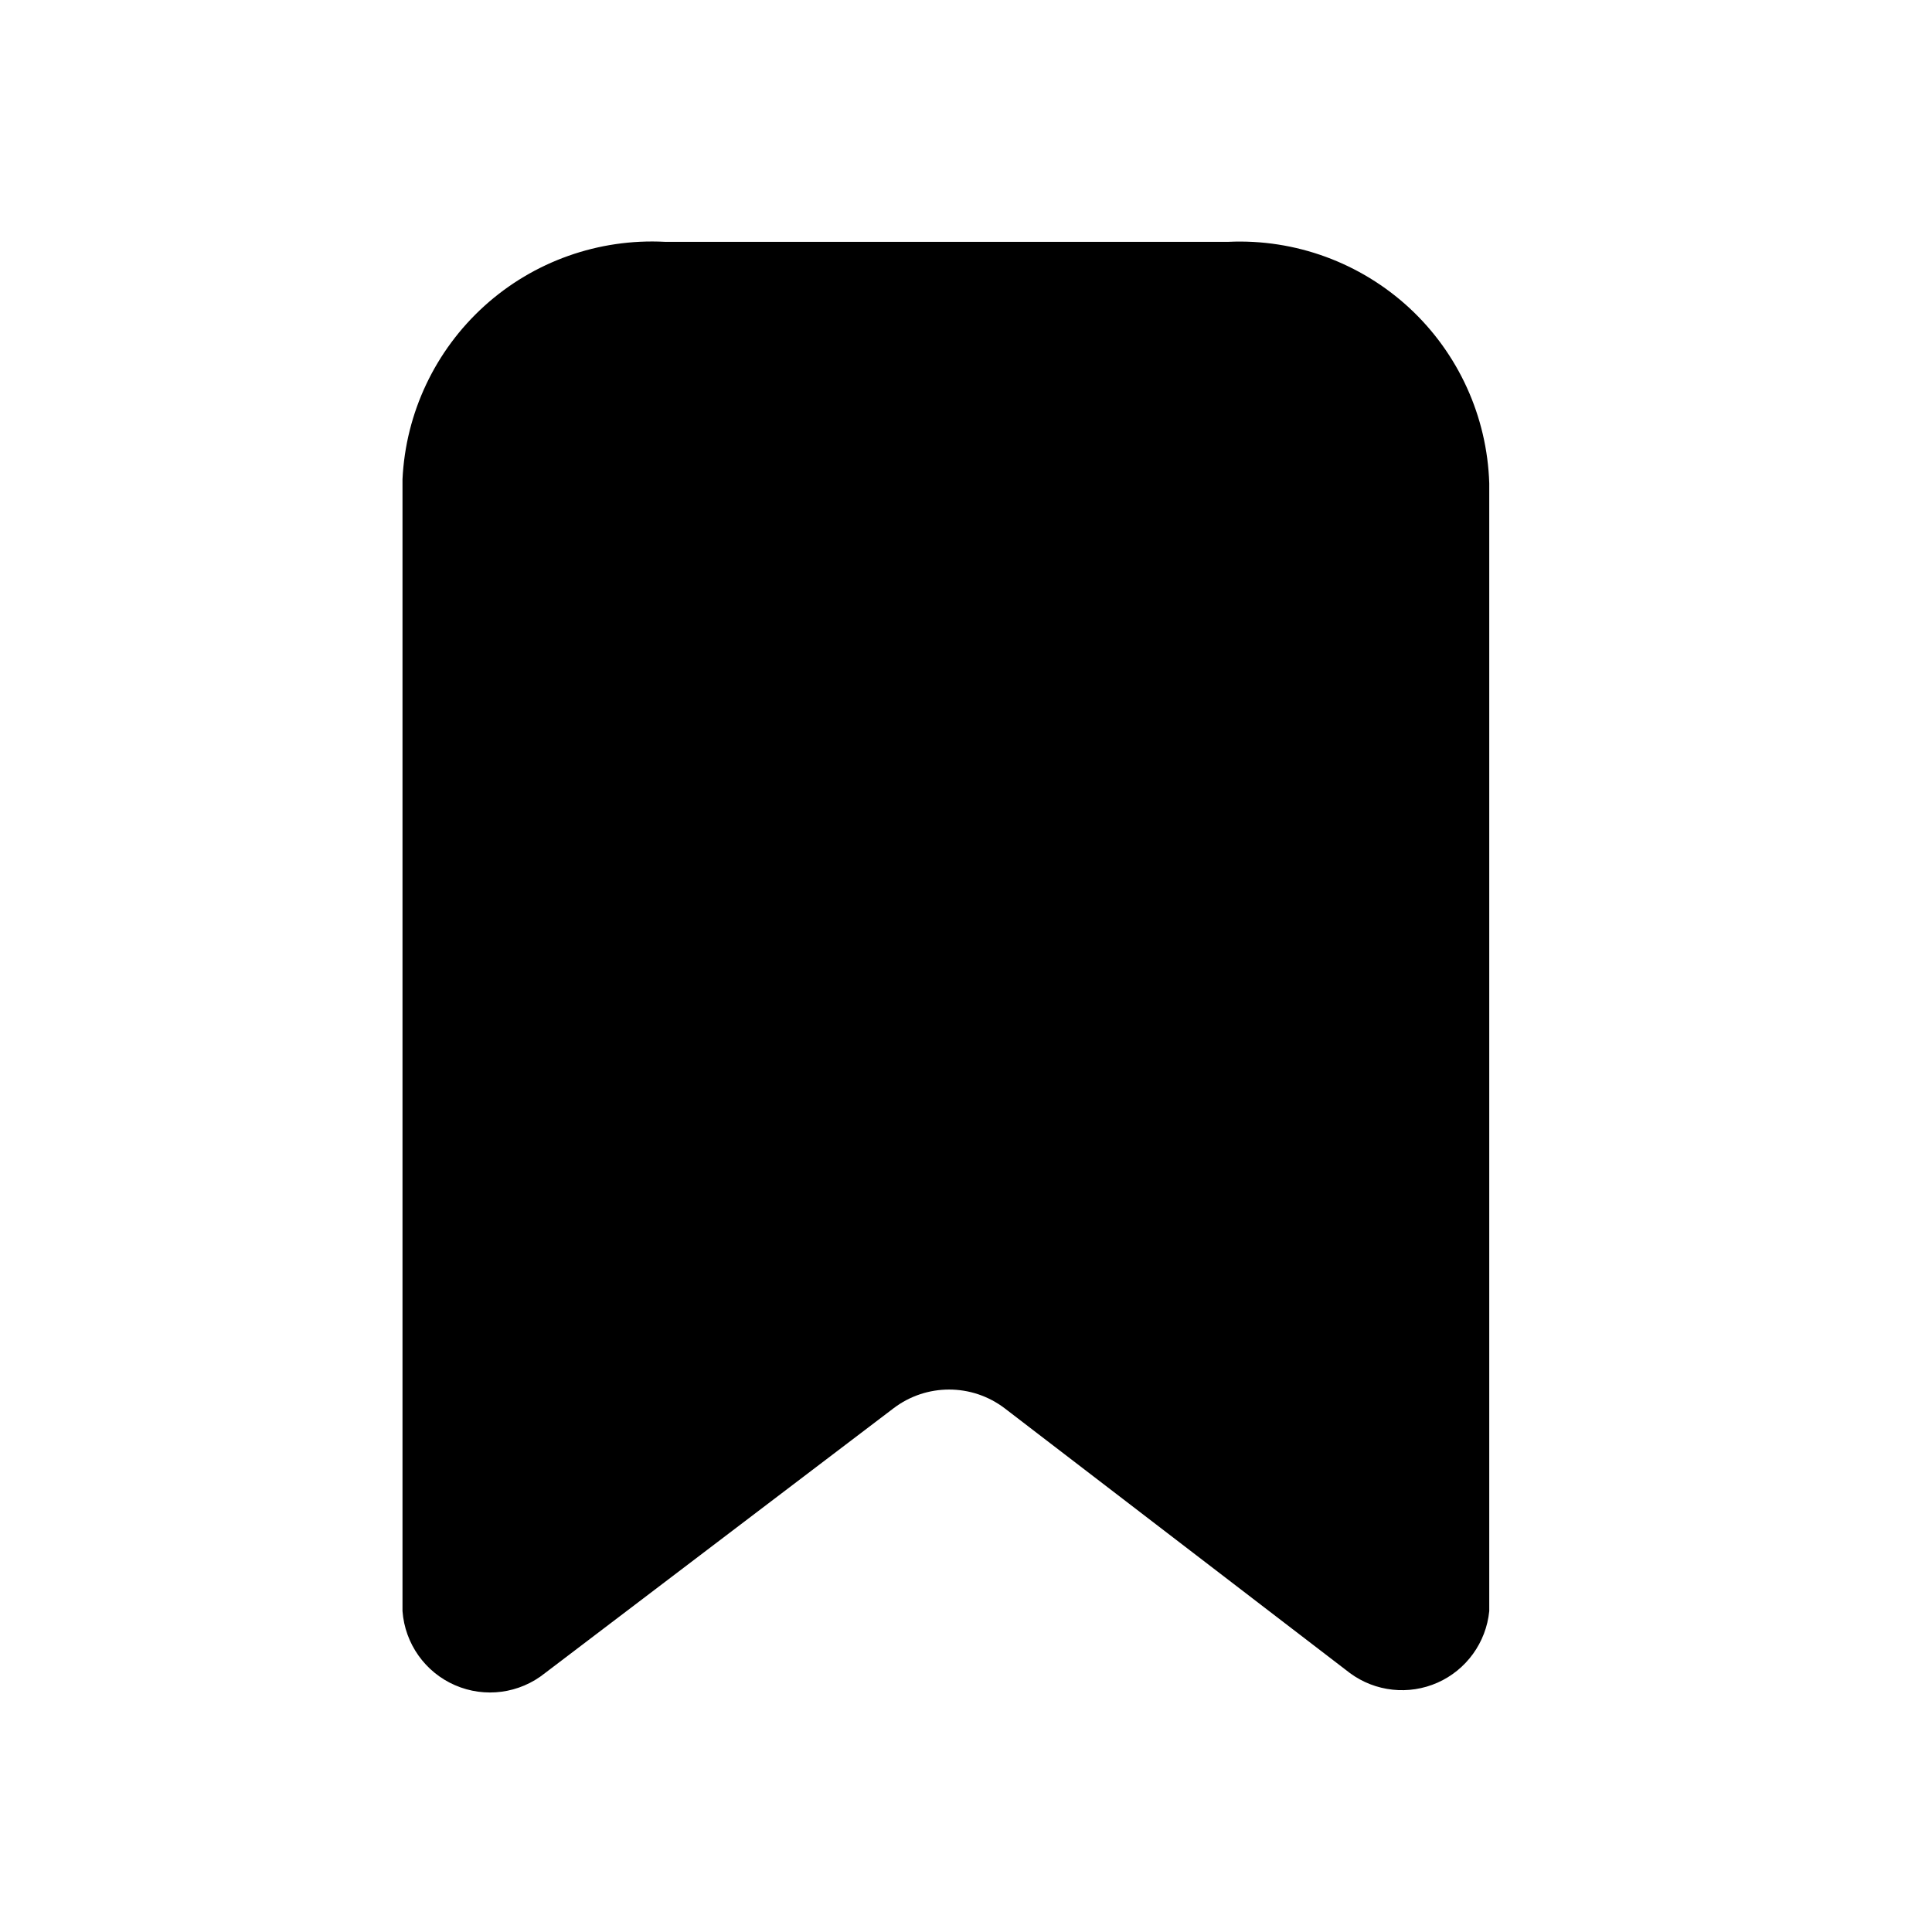
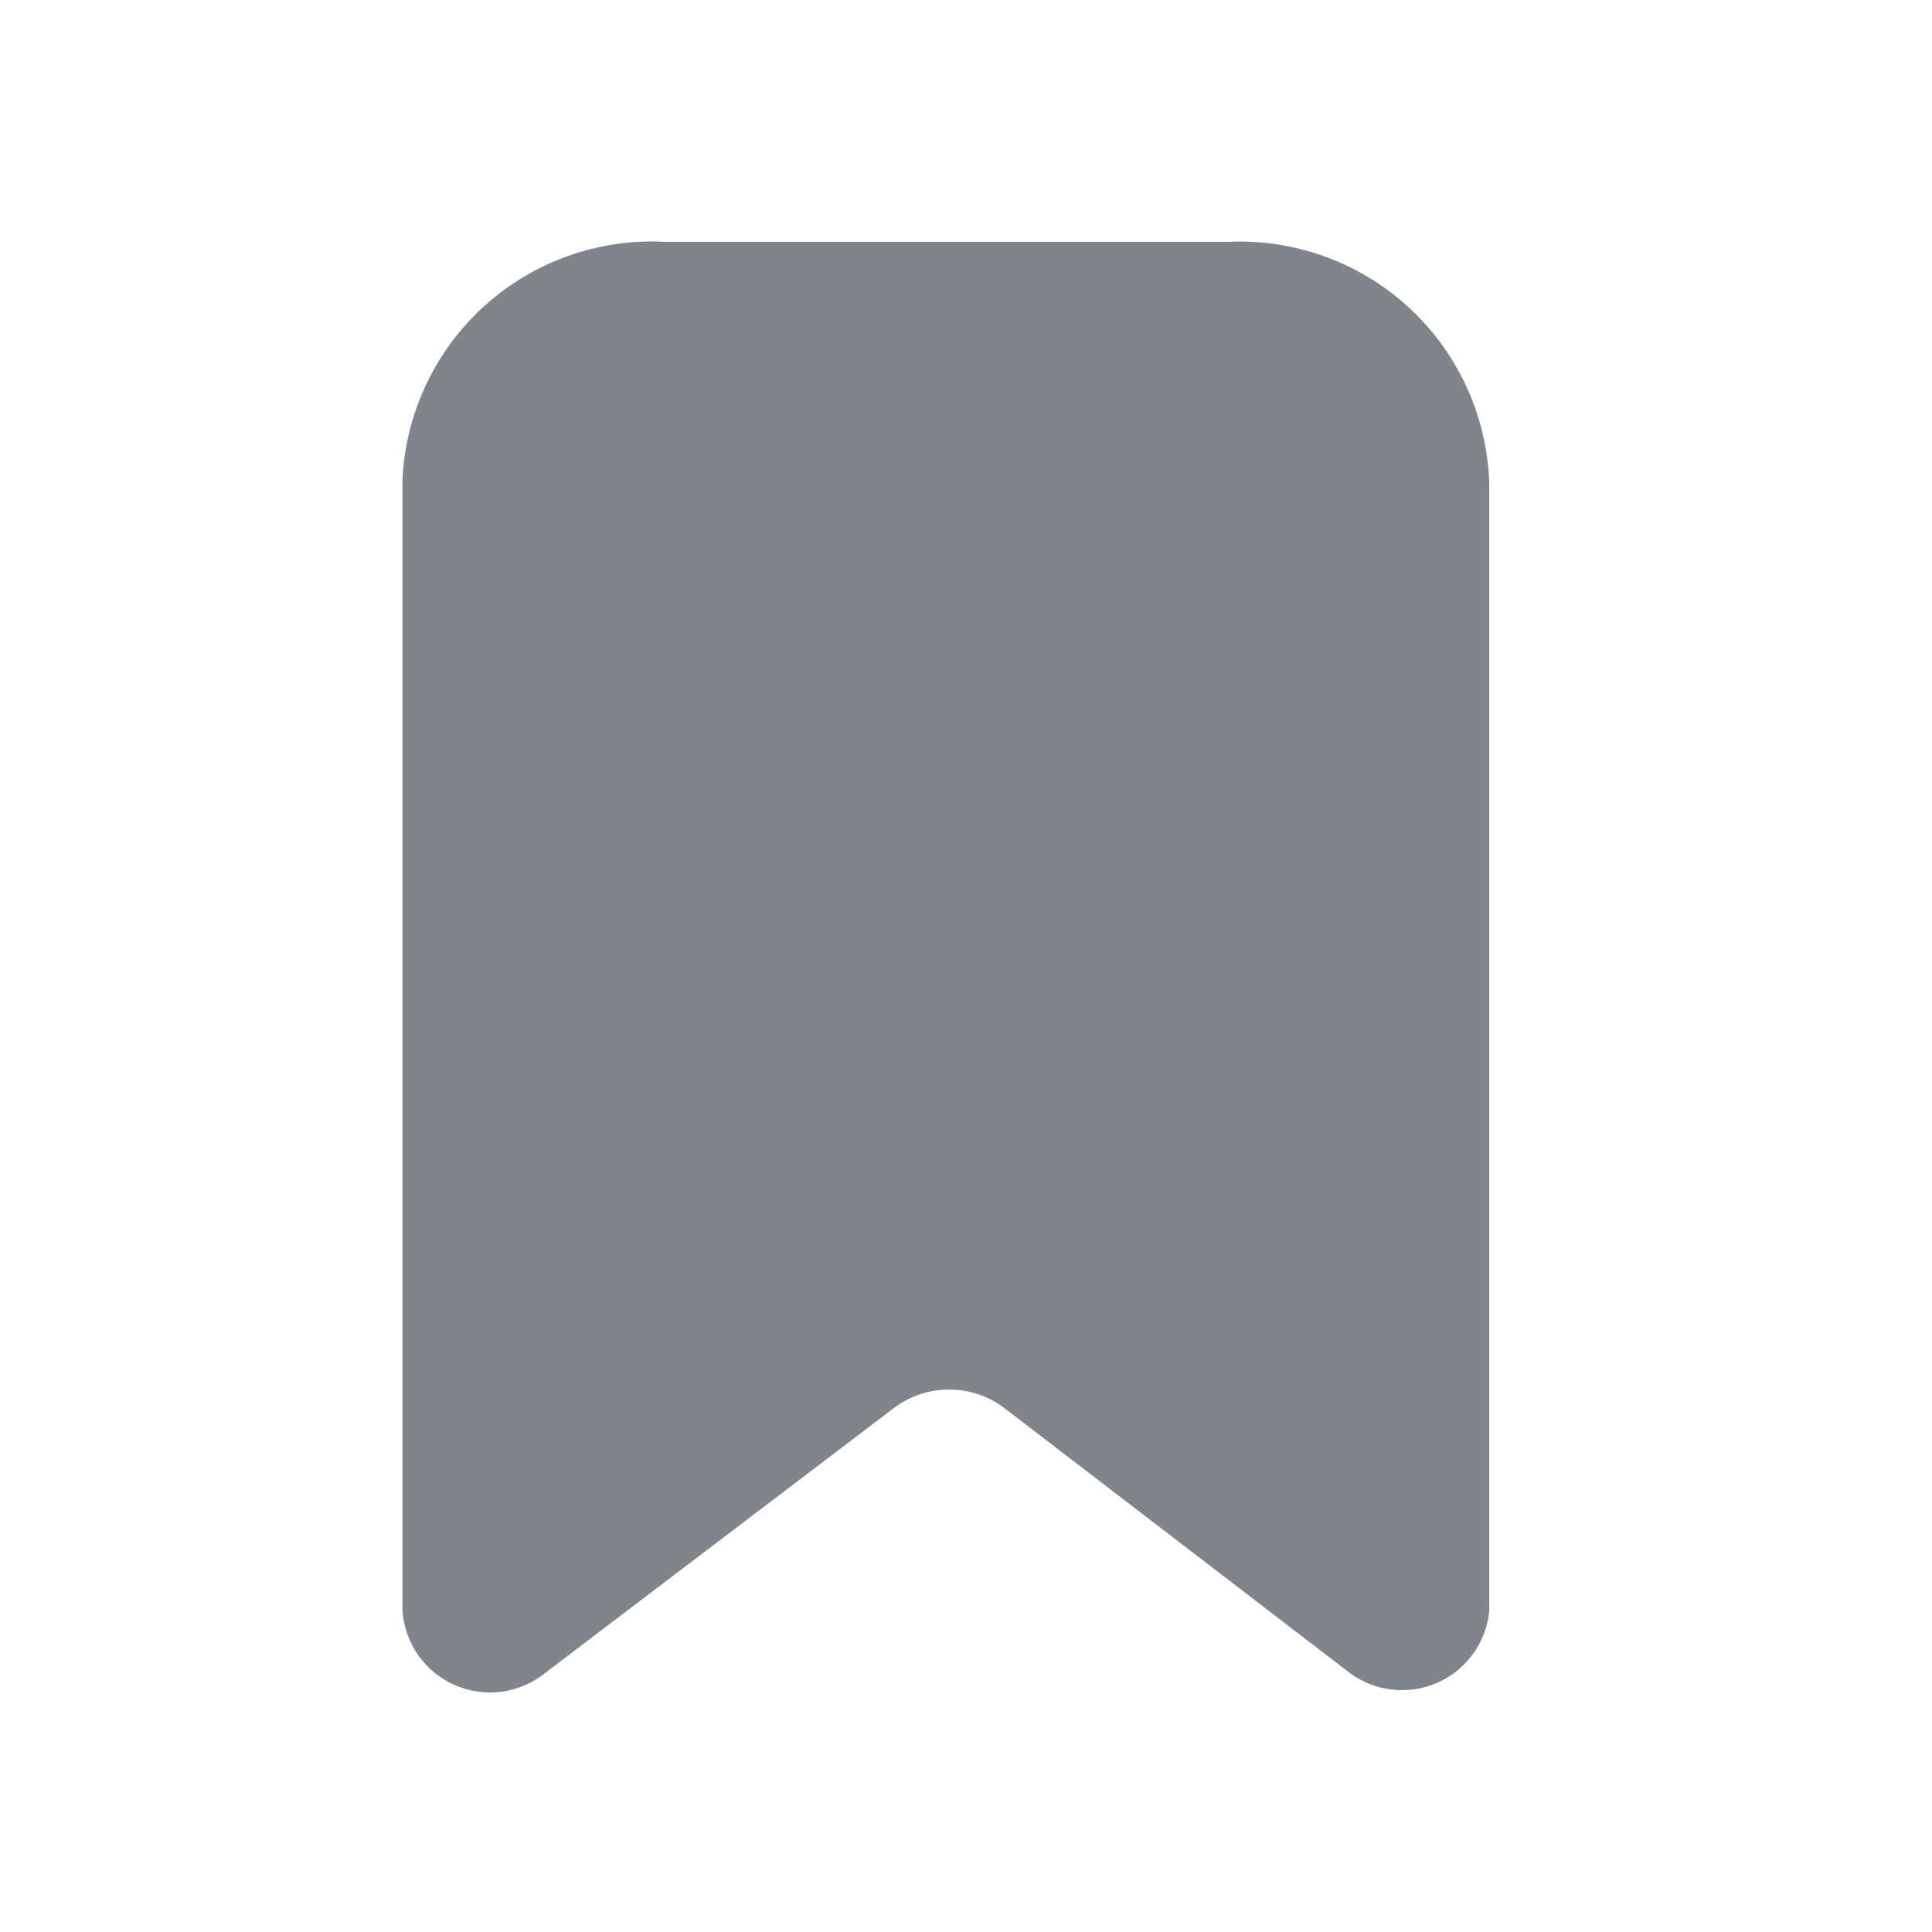
<svg xmlns="http://www.w3.org/2000/svg" width="24" height="24" viewBox="0 0 24 24">
-   <path d="M16.77 20.784L12.48 17.494C12.072 17.184 11.508 17.184 11.1 17.494L6.77 20.784C6.454 21.038 6.024 21.096 5.652 20.934C5.281 20.773 5.03 20.418 5 20.014V5.954C5.039 5.13 5.405 4.355 6.017 3.801C6.628 3.248 7.436 2.961 8.26 3.004H15.26C16.089 2.966 16.899 3.263 17.508 3.826C18.117 4.39 18.474 5.175 18.5 6.004V20.014C18.461 20.404 18.216 20.743 17.859 20.902C17.501 21.061 17.085 21.016 16.77 20.784Z" />
+   <path fill="#80858B" d="M16.77 20.784L12.48 17.494C12.072 17.184 11.508 17.184 11.1 17.494L6.77 20.784C6.454 21.038 6.024 21.096 5.652 20.934C5.281 20.773 5.03 20.418 5 20.014V5.954C5.039 5.13 5.405 4.355 6.017 3.801C6.628 3.248 7.436 2.961 8.26 3.004H15.26C16.089 2.966 16.899 3.263 17.508 3.826C18.117 4.39 18.474 5.175 18.5 6.004V20.014C18.461 20.404 18.216 20.743 17.859 20.902C17.501 21.061 17.085 21.016 16.77 20.784Z" />
</svg>
